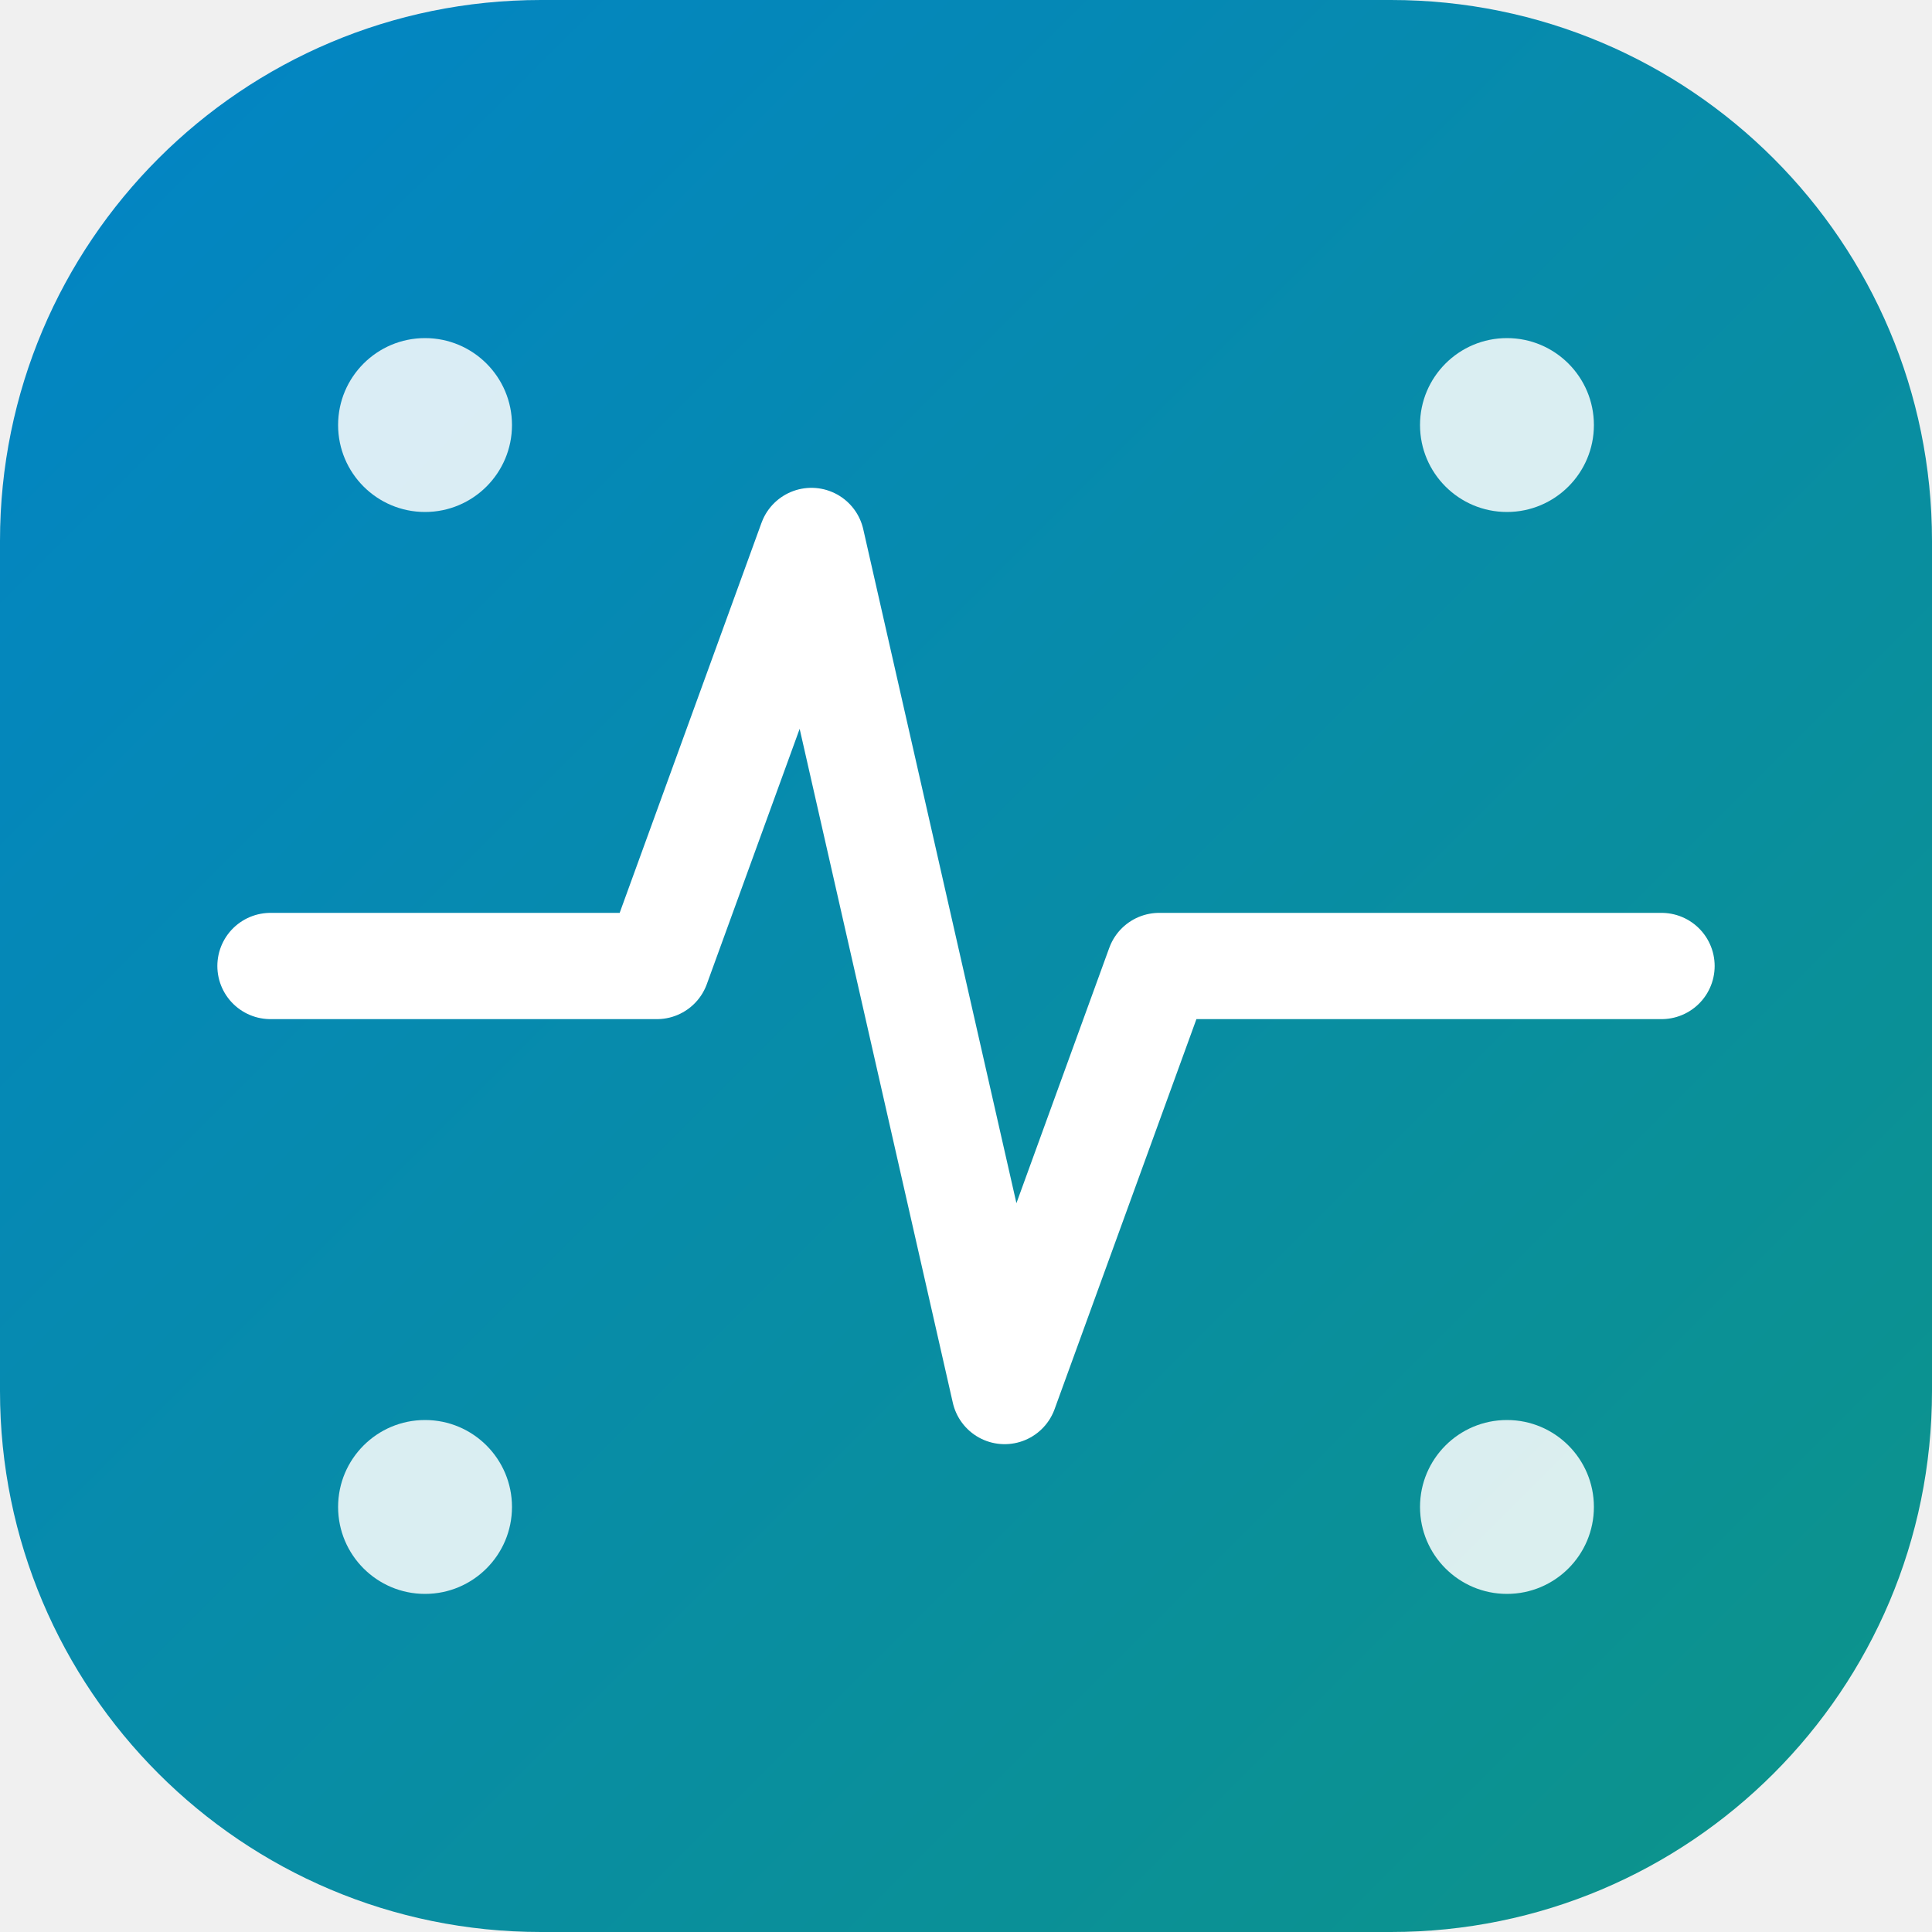
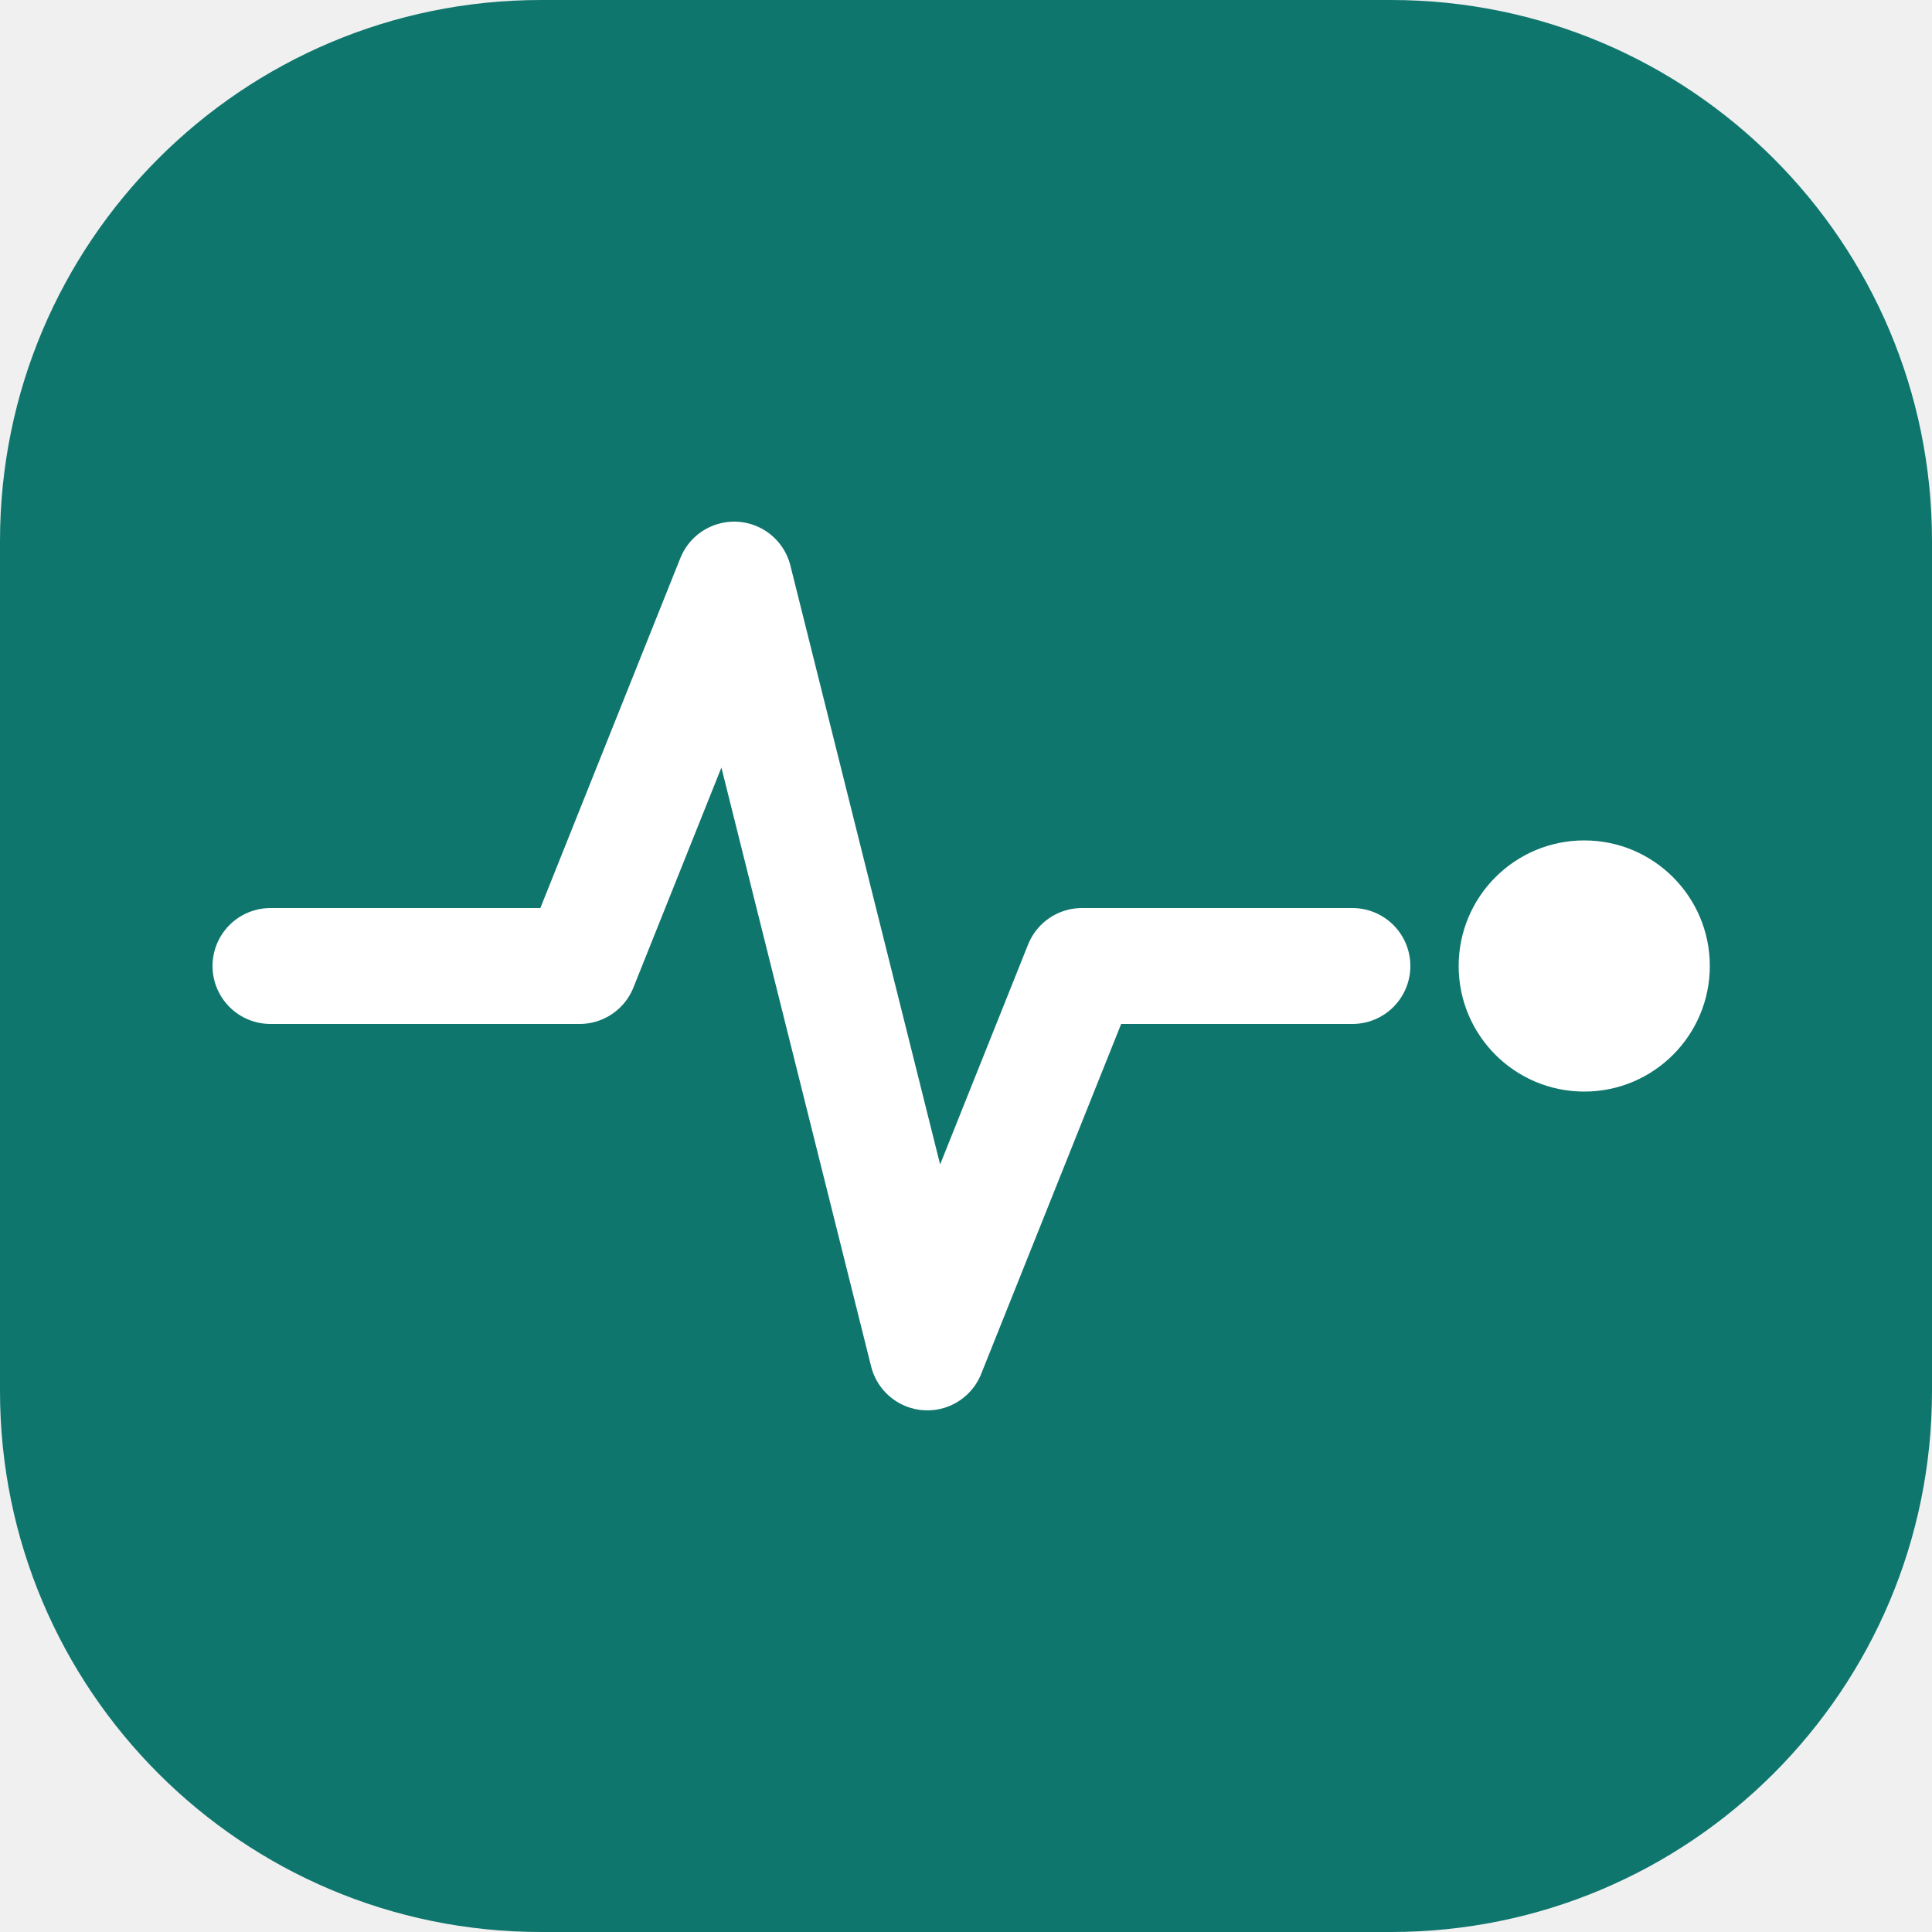
<svg xmlns="http://www.w3.org/2000/svg" viewBox="0 0 100 100">
-   <defs>
-     <linearGradient id="conectaSaudeIconGradient" x1="0" y1="0" x2="100" y2="100" gradientUnits="userSpaceOnUse">
-       <stop offset="0%" stop-color="#0284c7" />
-       <stop offset="100%" stop-color="#0d9488" />
-     </linearGradient>
-   </defs>
-   <rect x="0" y="0" width="100" height="100" rx="28" fill="url(#conectaSaudeIconGradient)" />
-   <circle cx="22" cy="22" r="4.5" fill="rgba(255,255,255,0.85)" />
-   <circle cx="78" cy="22" r="4.5" fill="rgba(255,255,255,0.85)" />
-   <circle cx="22" cy="78" r="4.5" fill="rgba(255,255,255,0.85)" />
-   <circle cx="78" cy="78" r="4.5" fill="rgba(255,255,255,0.85)" />
-   <path d="M14 50 L34 50 L42 28 L52 72 L60 50 L86 50" fill="none" stroke="#ffffff" stroke-width="5.5" stroke-linecap="round" stroke-linejoin="round" />
+   <rect x="0" y="0" width="100" height="100" rx="28" fill="#0f766e" />
+   <path d="M14 50 L30 50 L38 30 L48 70 L56 50 L70 50" fill="none" stroke="#ffffff" stroke-width="6" stroke-linecap="round" stroke-linejoin="round" />
+   <circle cx="82" cy="50" r="6.5" fill="#ffffff" />
</svg>
